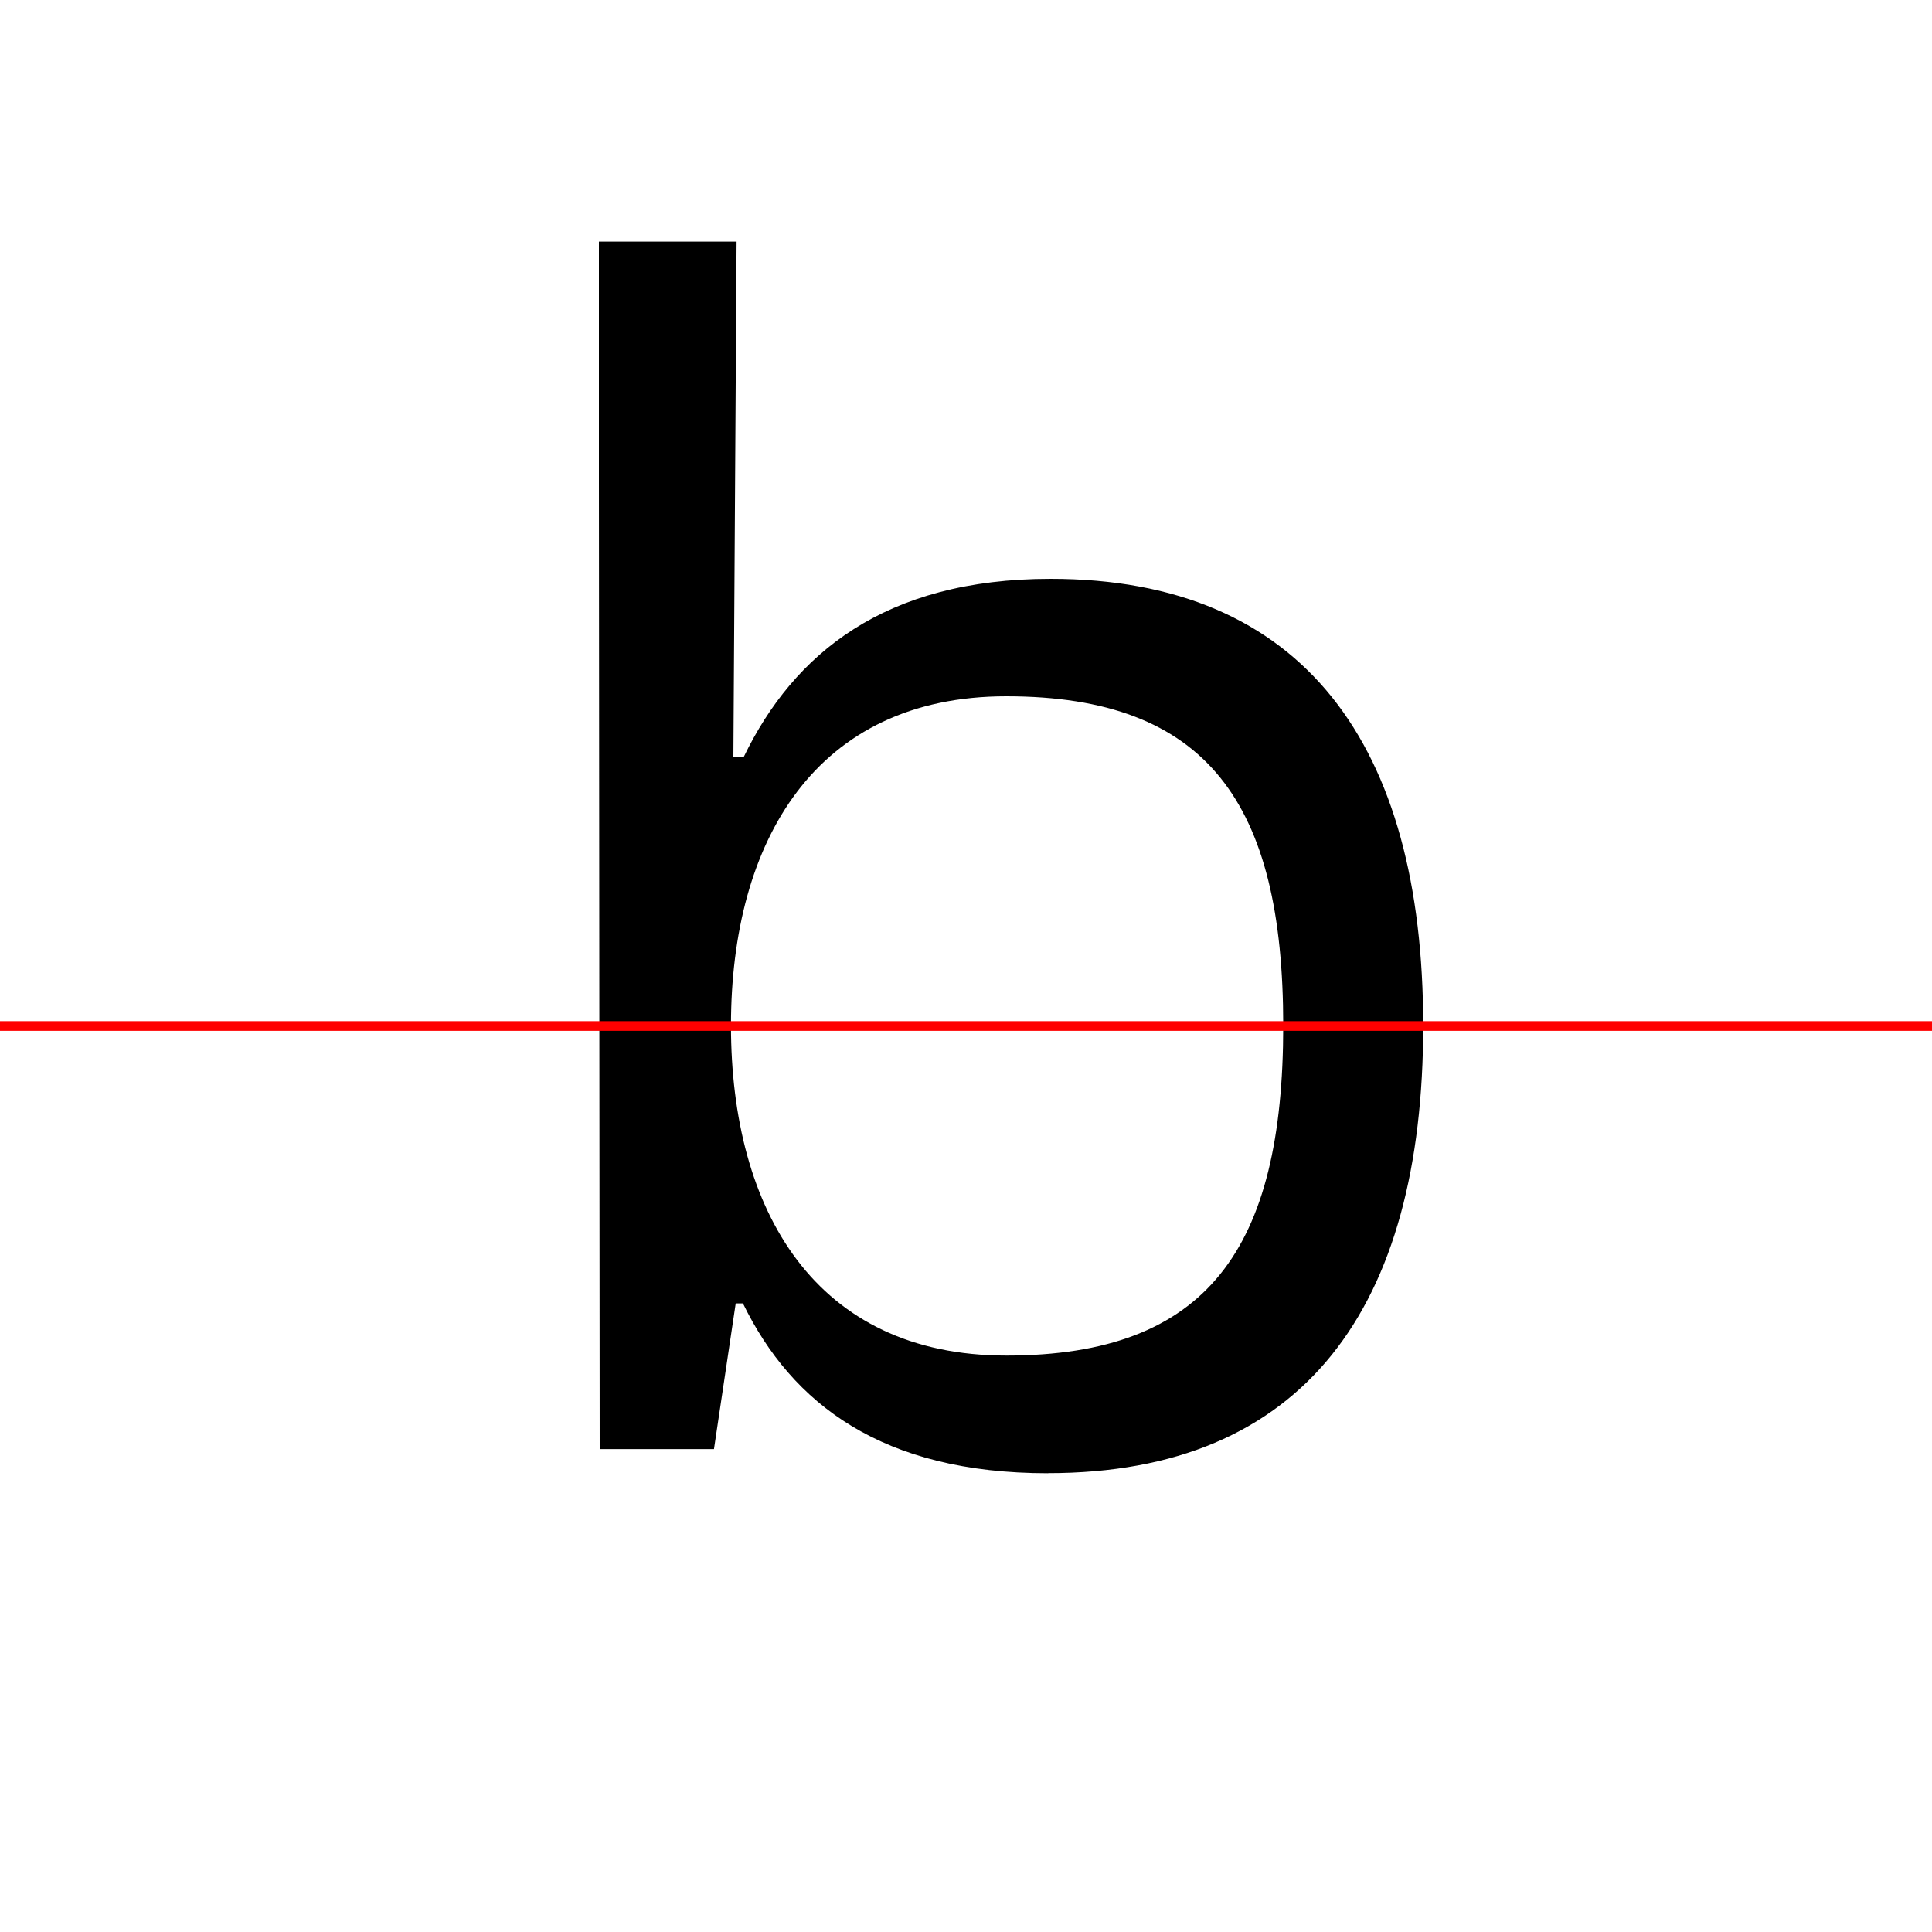
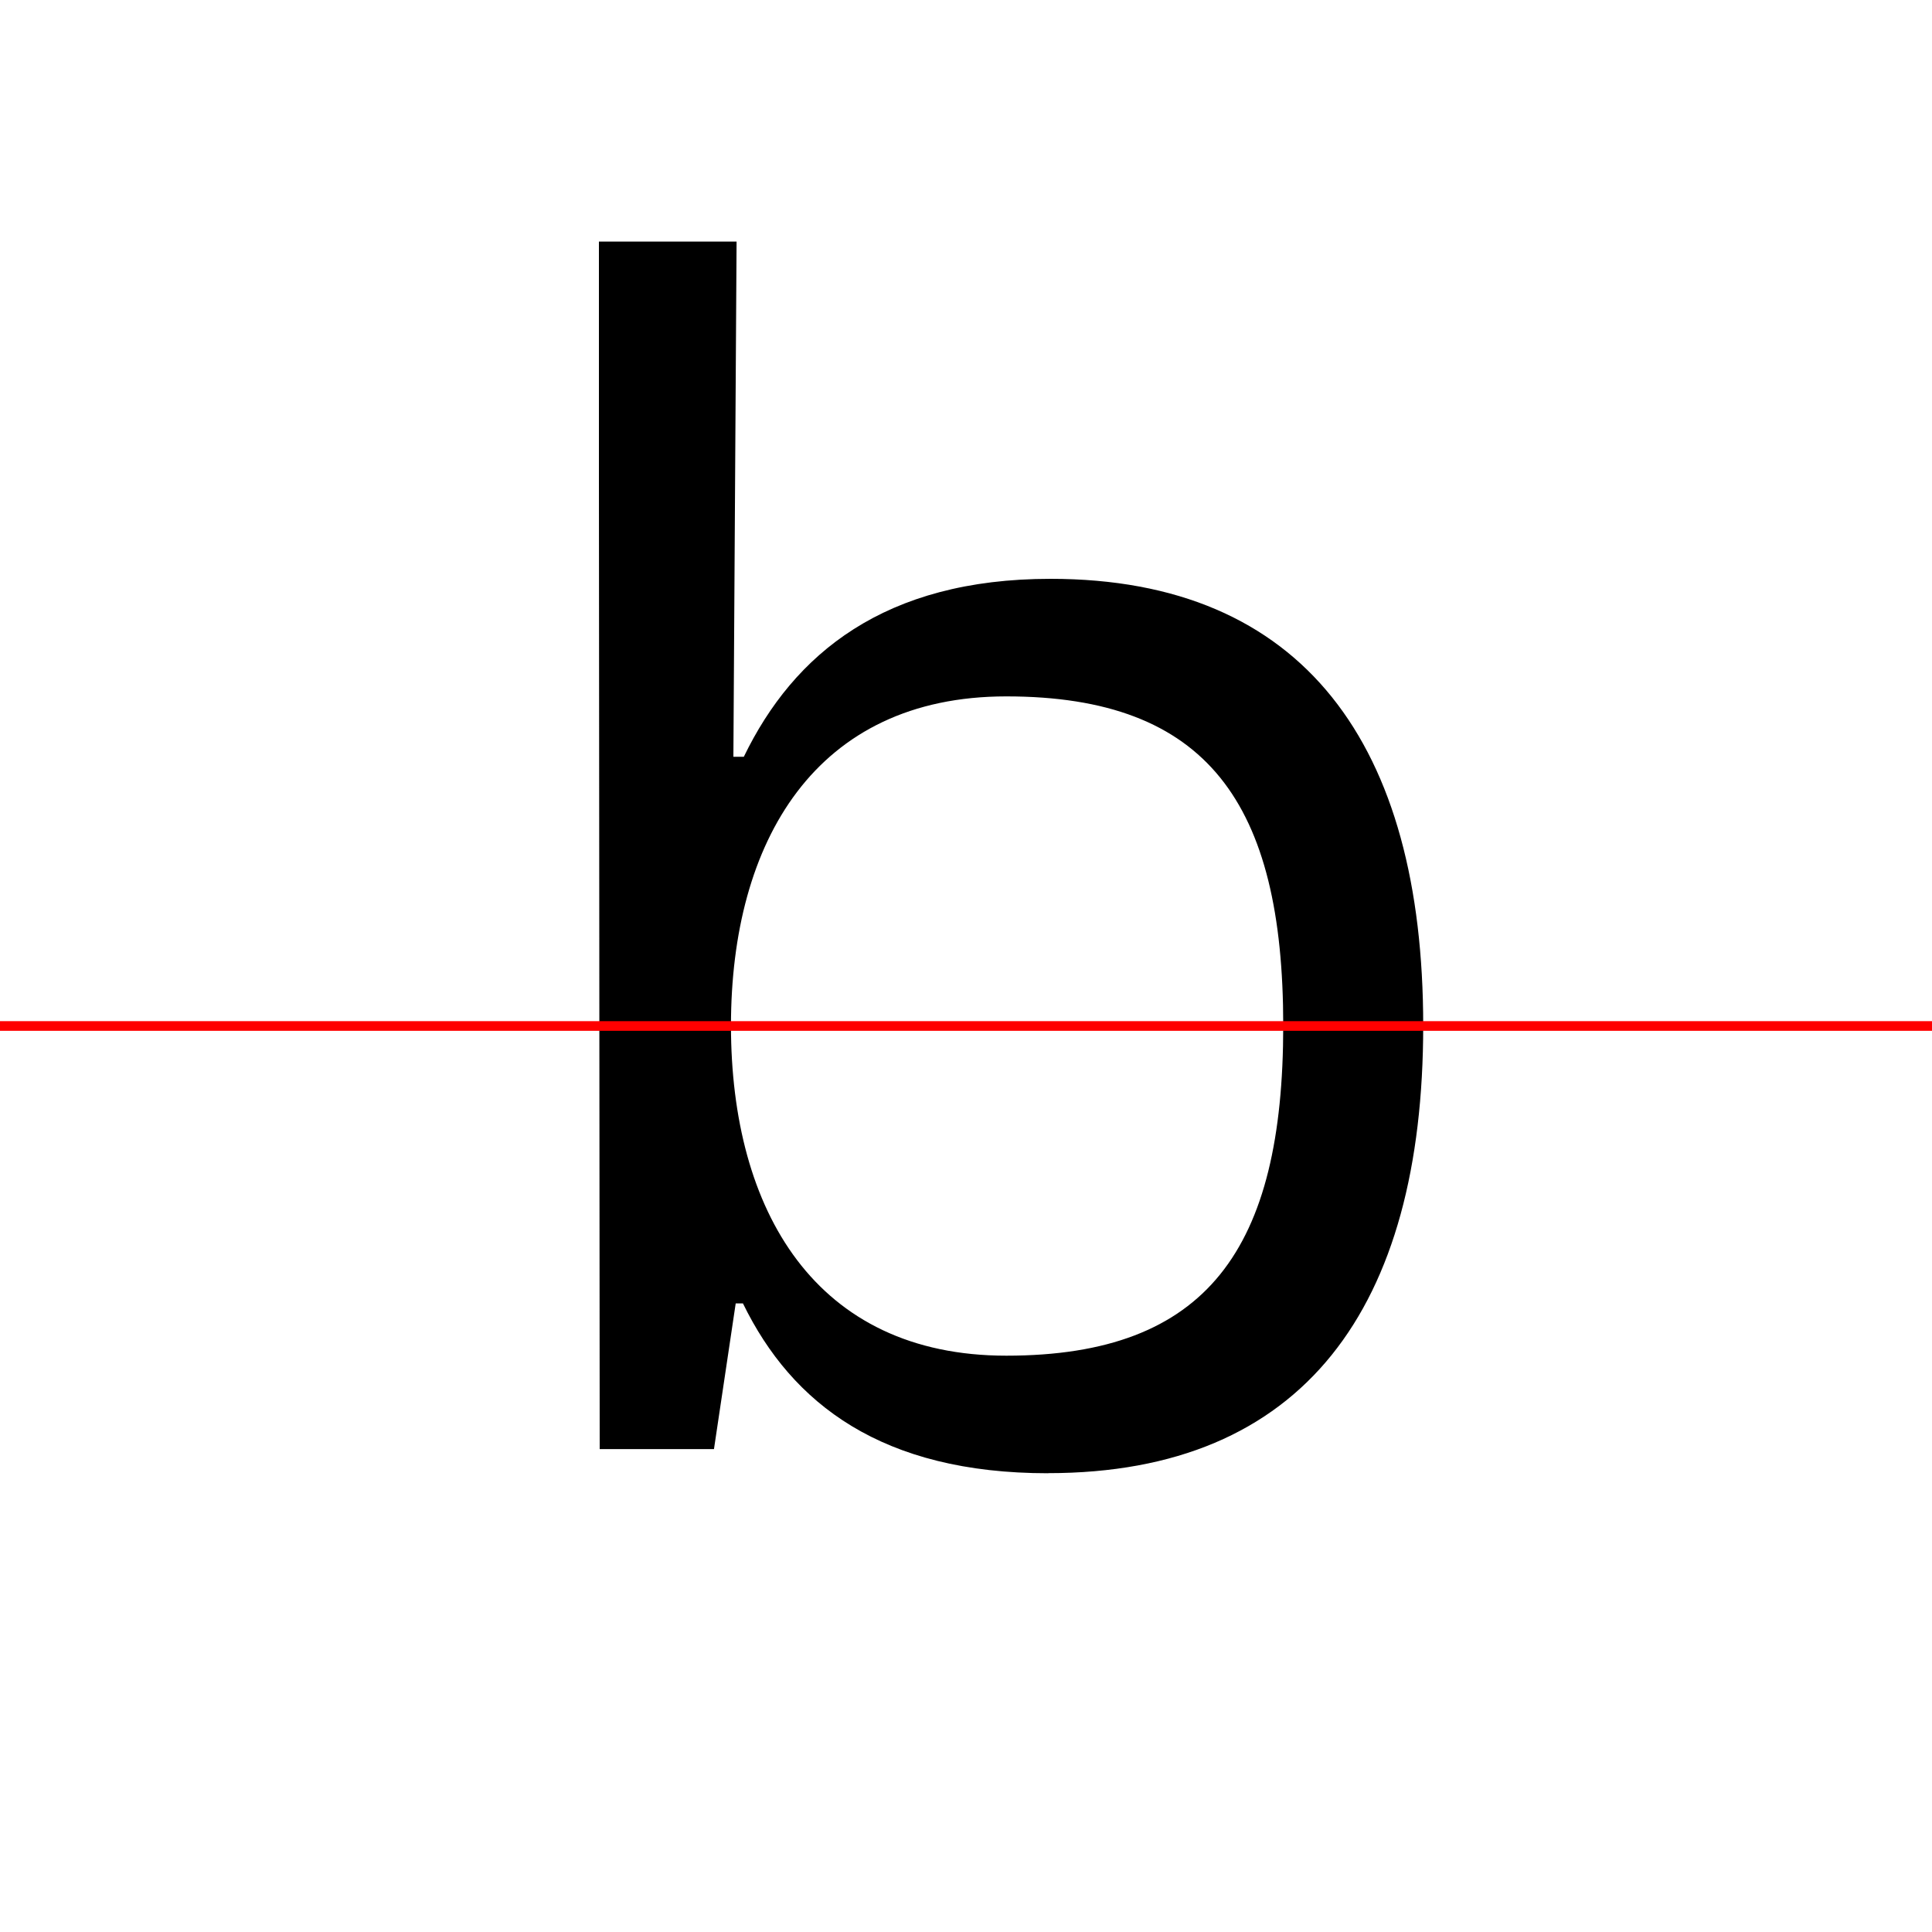
<svg xmlns="http://www.w3.org/2000/svg" width="200" height="200" viewBox="0 0 200 200" version="1.1">
  <path d="M0,0 l200,0 l0,200 l-200,0 Z M0,0" fill="rgb(255,255,255)" transform="matrix(1,0,0,-1,0,200)" />
  <clipPath id="clip33">
    <path clip-rule="evenodd" d="M0,43.79 l200,0 l0,200 l-200,0 Z M0,43.79" transform="matrix(1,0,0,-1,0,150)" />
  </clipPath>
  <g clip-path="url(#clip33)">
-     <path d="M108.5,-2.5 c26.5,0,38.83,17.17,38.83,46.33 c0,29.0,-12.33,46.25,-38.58,46.25 c-17.17,0,-26.58,-7.75,-31.75,-18.42 l-1.08,0 l0.33,53.33 l-14.25,0 l0,-24.25 l0.08,-100.75 l11.83,0 l2.25,15.08 l0.75,0 c5.08,-10.42,14.42,-17.58,31.58,-17.58 Z M104.17,9.67 c-19.75,0,-28.5,15.0,-28.5,34.17 c0,19.08,8.75,34.08,28.5,34.08 c20.83,0,28.67,-11.08,28.67,-34.08 c0,-23.08,-7.83,-34.17,-28.67,-34.17 Z M104.17,9.67" fill="rgb(0,0,0)" transform="matrix(1,0,0,-1,0,150)" />
+     <path d="M108.5,-2.5 c26.5,0,38.83,17.17,38.83,46.33 c0,29.0,-12.33,46.25,-38.58,46.25 c-17.17,0,-26.58,-7.75,-31.75,-18.42 l-1.08,0 l0.33,53.33 l-14.25,0 l0,-24.25 l0.08,-100.75 l11.83,0 l2.25,15.08 l0.75,0 c5.08,-10.42,14.42,-17.58,31.58,-17.58 Z M75.67,43.83 c0,19.08,8.75,34.08,28.5,34.08 c20.83,0,28.67,-11.08,28.67,-34.08 c0,-23.08,-7.83,-34.17,-28.67,-34.17 c-19.75,0,-28.5,15.0,-28.5,34.17 Z M75.67,43.83" fill="rgb(0,0,0)" transform="matrix(1,0,0,-1,0,150)" />
  </g>
  <clipPath id="clip34">
    <path clip-rule="evenodd" d="M0,-50 l200,0 l0,93.79 l-200,0 Z M0,-50" transform="matrix(1,0,0,-1,0,150)" />
  </clipPath>
  <g clip-path="url(#clip34)">
-     <path d="M108.5,-2.5 c26.5,0,38.83,17.17,38.83,46.33 c0,29.0,-12.33,46.25,-38.58,46.25 c-17.17,0,-26.58,-7.75,-31.75,-18.42 l-1.08,0 l0.33,53.33 l-14.25,0 l0,-24.25 l0.08,-100.75 l11.83,0 l2.25,15.08 l0.75,0 c5.08,-10.42,14.42,-17.58,31.58,-17.58 Z M104.17,9.67 c-19.75,0,-28.5,15.0,-28.5,34.17 c0,19.08,8.75,34.08,28.5,34.08 c20.83,0,28.67,-11.08,28.67,-34.08 c0,-23.08,-7.83,-34.17,-28.67,-34.17 Z M104.17,9.67" fill="rgb(0,0,0)" transform="matrix(1,0,0,-1,0,150)" />
+     <path d="M108.5,-2.5 c26.5,0,38.83,17.17,38.83,46.33 c0,29.0,-12.33,46.25,-38.58,46.25 c-17.17,0,-26.58,-7.75,-31.75,-18.42 l-1.08,0 l0.33,53.33 l-14.25,0 l0,-24.25 l0.08,-100.75 l11.83,0 l2.25,15.08 l0.75,0 c5.08,-10.42,14.42,-17.58,31.58,-17.58 Z M75.67,43.83 c0,19.08,8.75,34.08,28.5,34.08 c20.83,0,28.67,-11.08,28.67,-34.08 c0,-23.08,-7.83,-34.17,-28.67,-34.17 c-19.75,0,-28.5,15.0,-28.5,34.17 Z M75.67,43.83" fill="rgb(0,0,0)" transform="matrix(1,0,0,-1,0,150)" />
  </g>
  <path d="M0,43.79 l200,0" fill="none" stroke="rgb(255,0,0)" stroke-width="1" transform="matrix(1,0,0,-1,0,150)" />
</svg>
